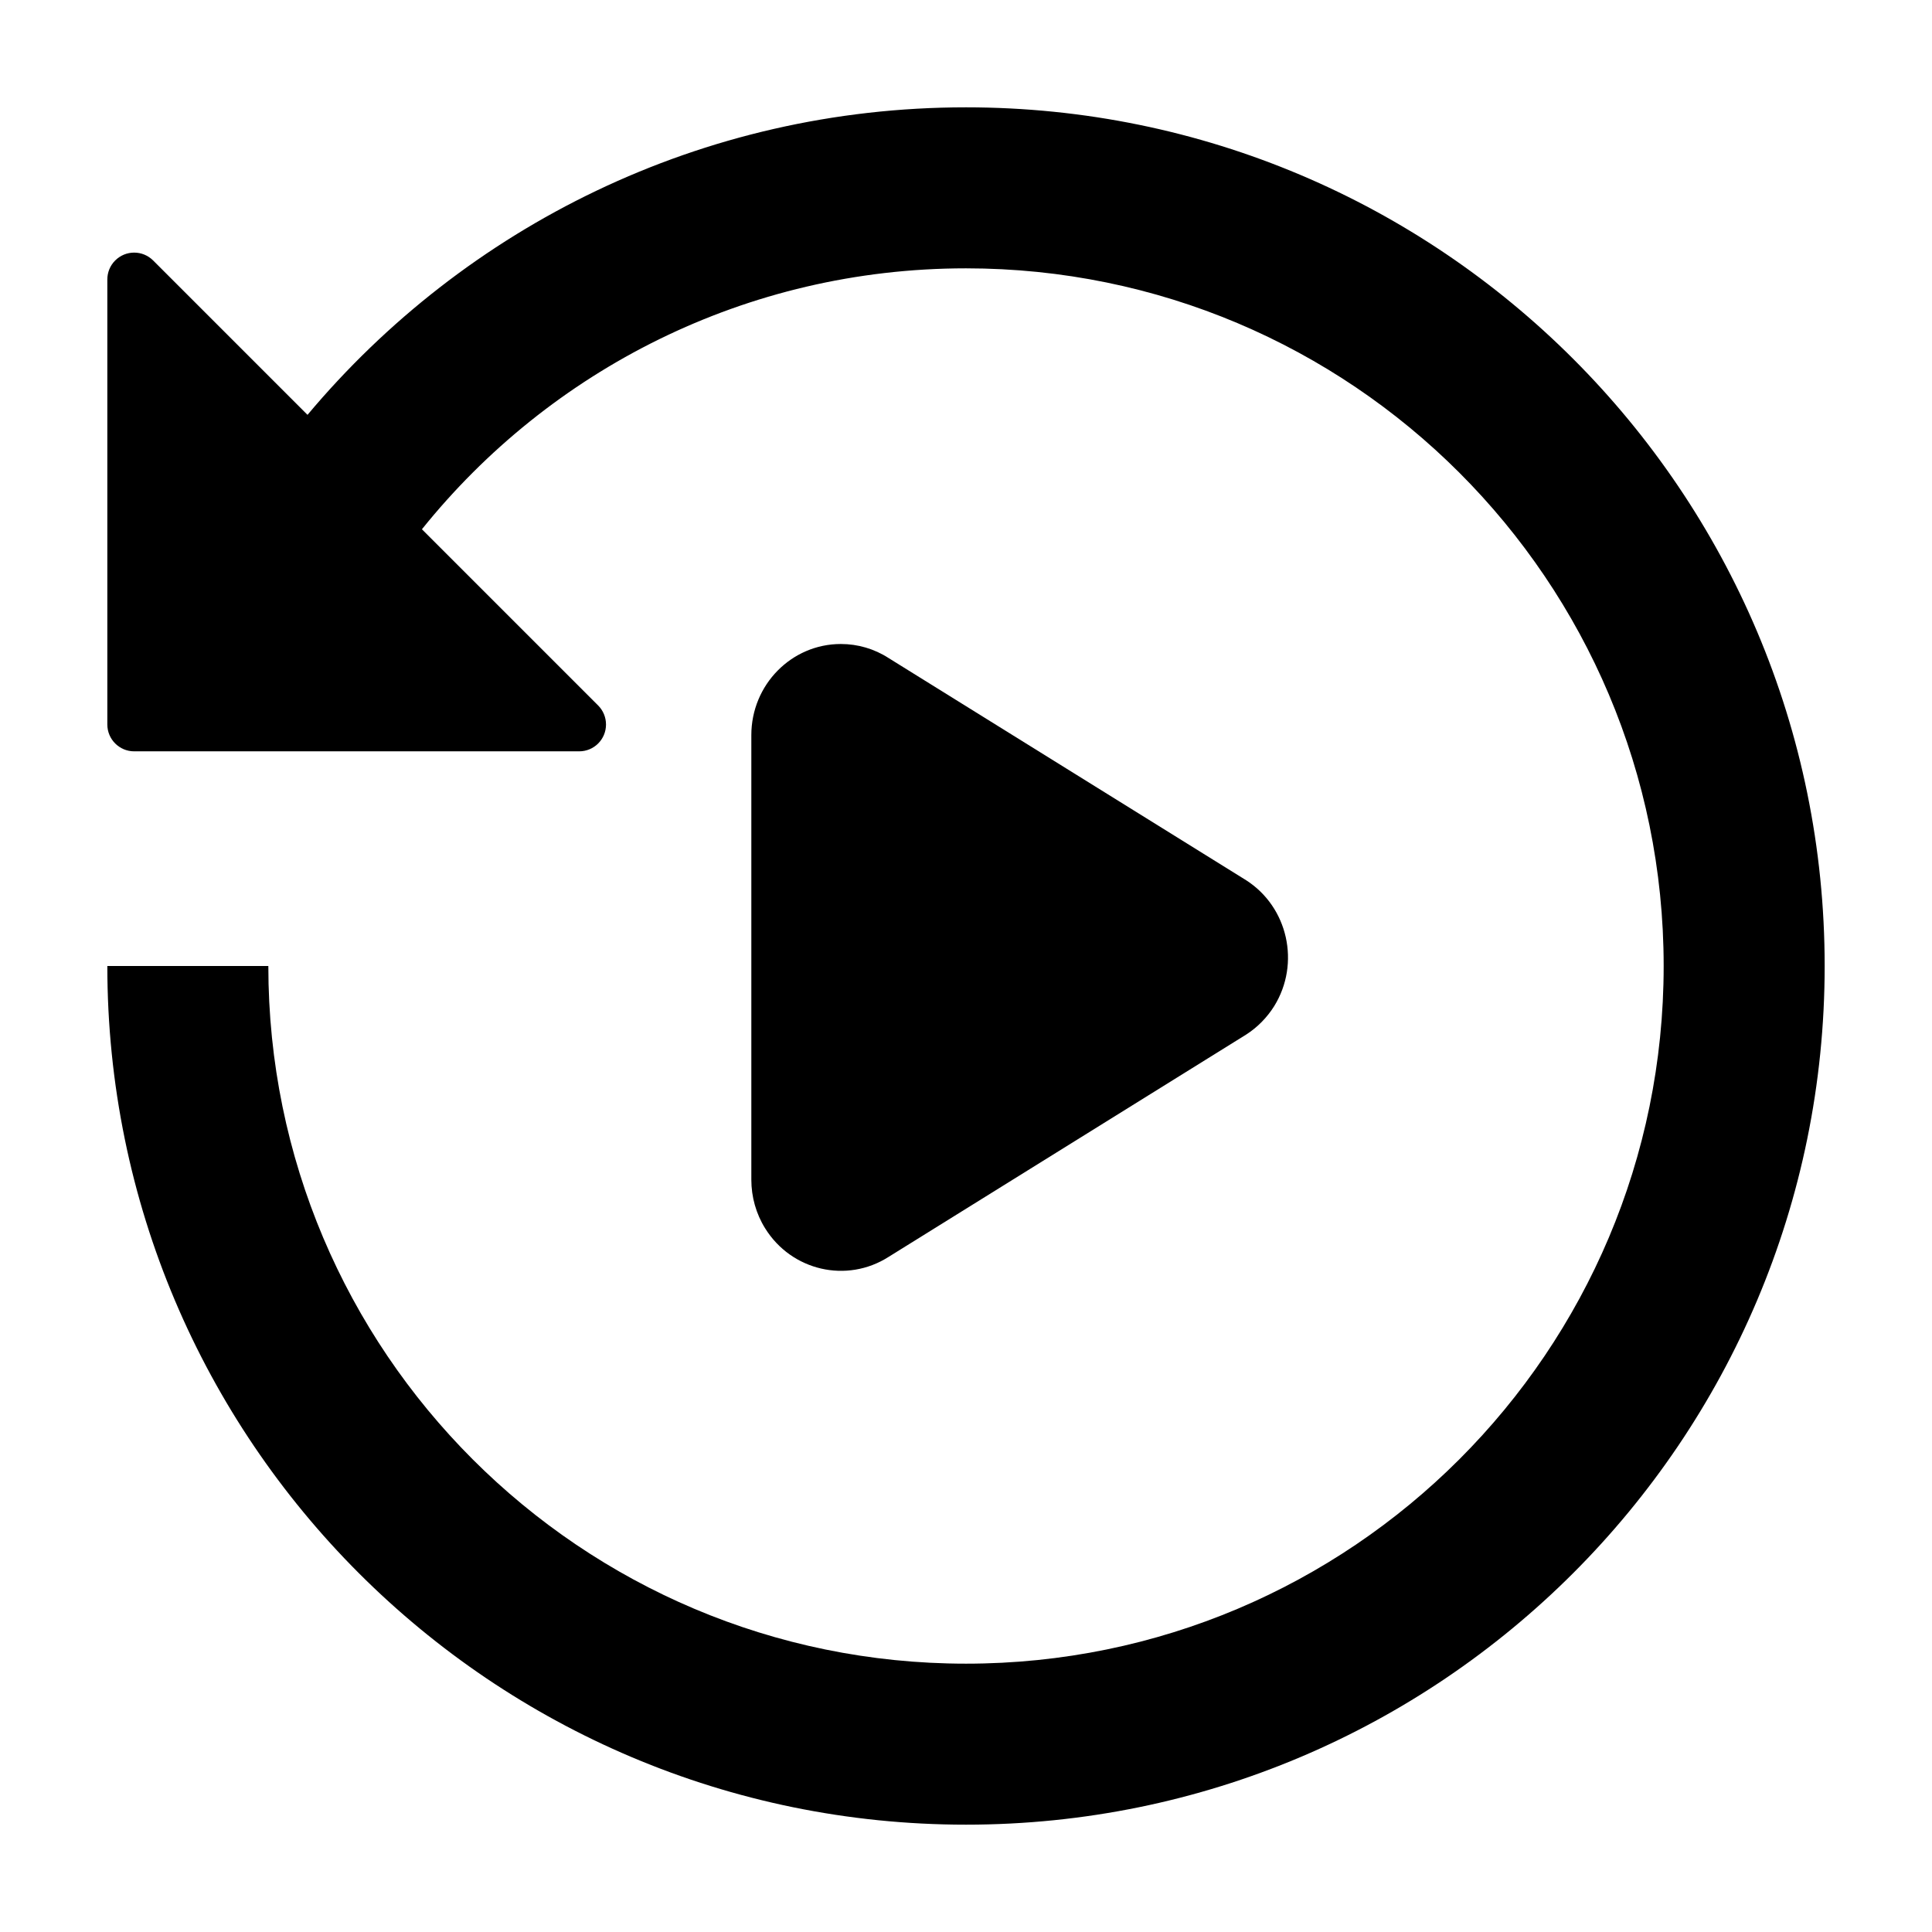
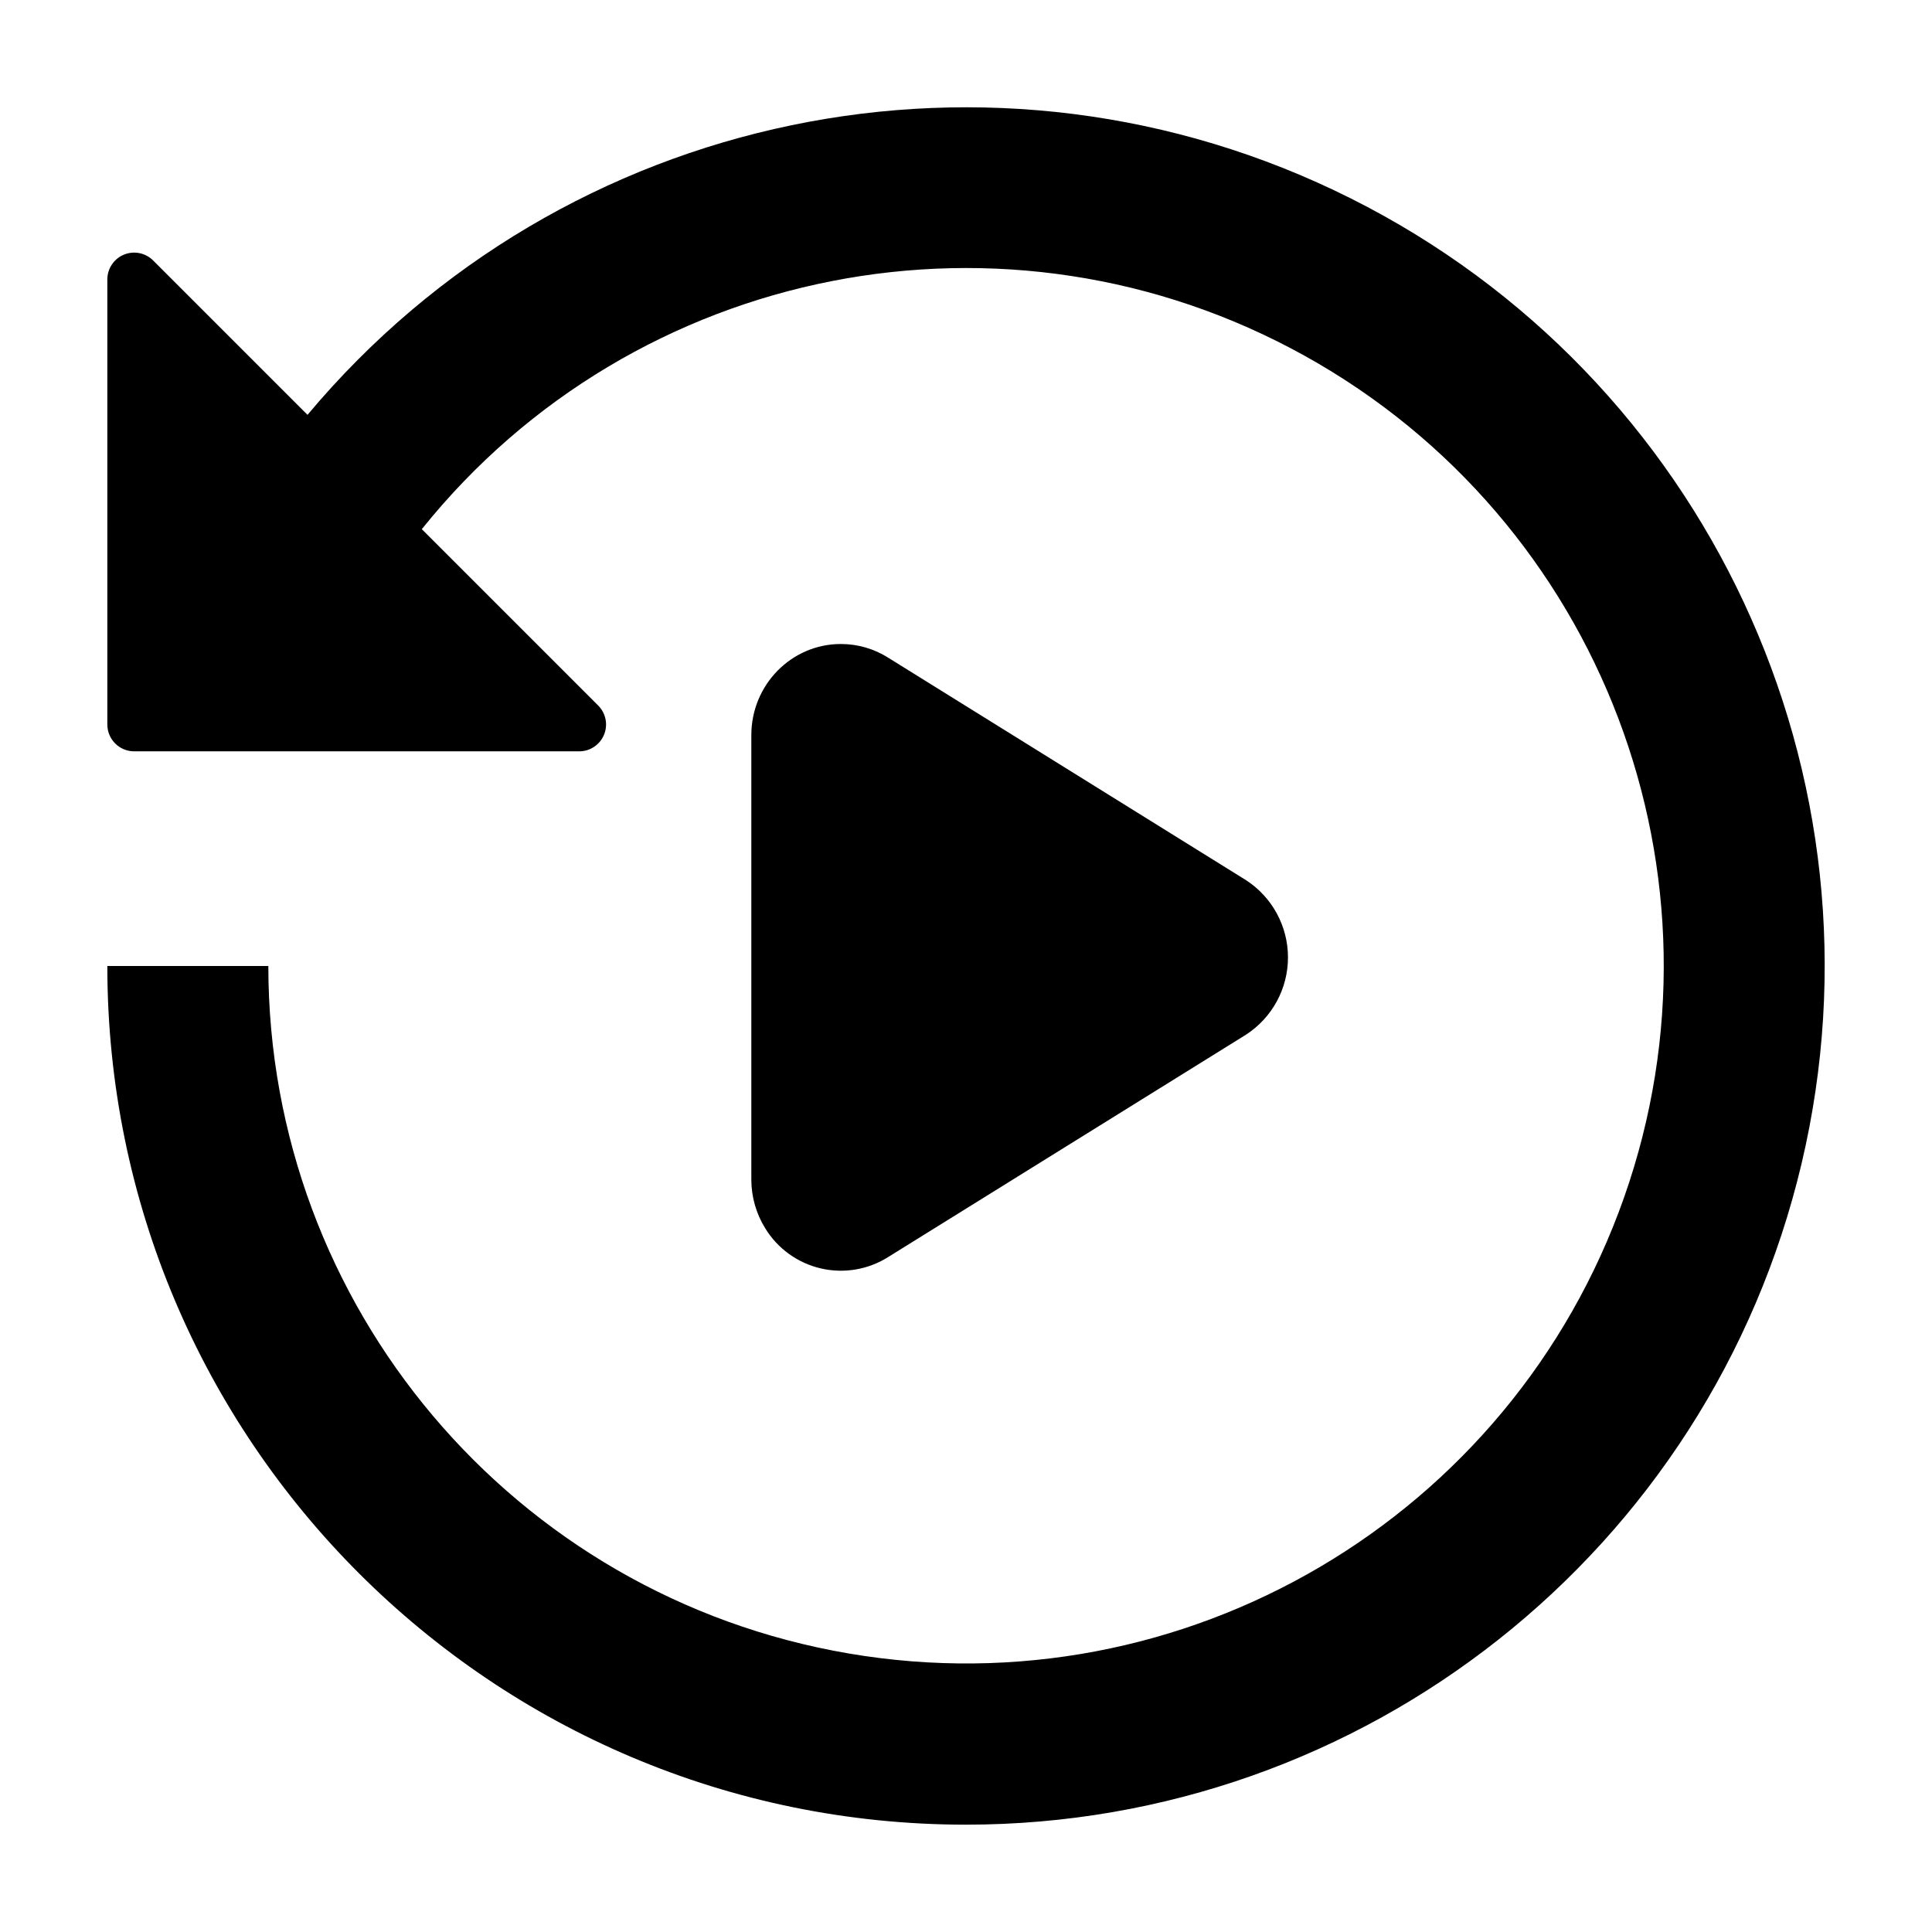
- <svg xmlns="http://www.w3.org/2000/svg" width="18" height="18" viewBox="0 0 18 18" fill="none">
-   <path fill-rule="evenodd" clip-rule="evenodd" d="M9 17C4.582 17 1 13.418 1 9H2.5C2.5 12.59 5.41 15.5 9 15.5C12.59 15.5 15.5 12.59 15.5 9C15.5 5.41 12.59 2.5 9 2.5C6.95 2.5 5.122 3.449 3.931 4.931L5.573 6.573C5.62 6.62 5.646 6.684 5.646 6.75C5.646 6.888 5.535 7 5.396 7H1.25C1.112 7 1 6.888 1 6.75V2.604C1 2.537 1.026 2.474 1.073 2.427C1.171 2.329 1.329 2.329 1.427 2.427L2.865 3.865C4.333 2.114 6.536 1 9 1C13.418 1 17 4.582 17 9C17 13.418 13.418 17 9 17Z" fill="black" />
-   <path fill-rule="evenodd" clip-rule="evenodd" d="M11.61 9.639L8.279 11.71C7.889 11.959 7.374 11.84 7.128 11.443C7.044 11.308 7 11.151 7 10.991V6.849C7 6.38 7.374 6 7.834 6C7.992 6 8.146 6.045 8.279 6.131L11.61 8.201C12 8.451 12.117 8.976 11.872 9.373C11.805 9.48 11.716 9.571 11.61 9.639Z" fill="black" />
+ <svg xmlns="http://www.w3.org/2000/svg" width="18" height="18" fill="currentColor" viewBox="0 0 18 18">
+   <path d="M9 17a8 8 0 0 1-8-8h1.5a6.5 6.5 0 1 0 1.43-4.07l1.643 1.643A.25.25 0 0 1 5.396 7H1.25A.25.25 0 0 1 1 6.75V2.604a.25.25 0 0 1 .427-.177l1.438 1.438A8 8 0 1 1 9 17" />
+   <path d="m11.61 9.639-3.331 2.07a.826.826 0 0 1-1.15-.266.86.86 0 0 1-.129-.452V6.849C7 6.38 7.374 6 7.834 6c.158 0 .312.045.445.13l3.331 2.071a.858.858 0 0 1 0 1.438" />
</svg>
